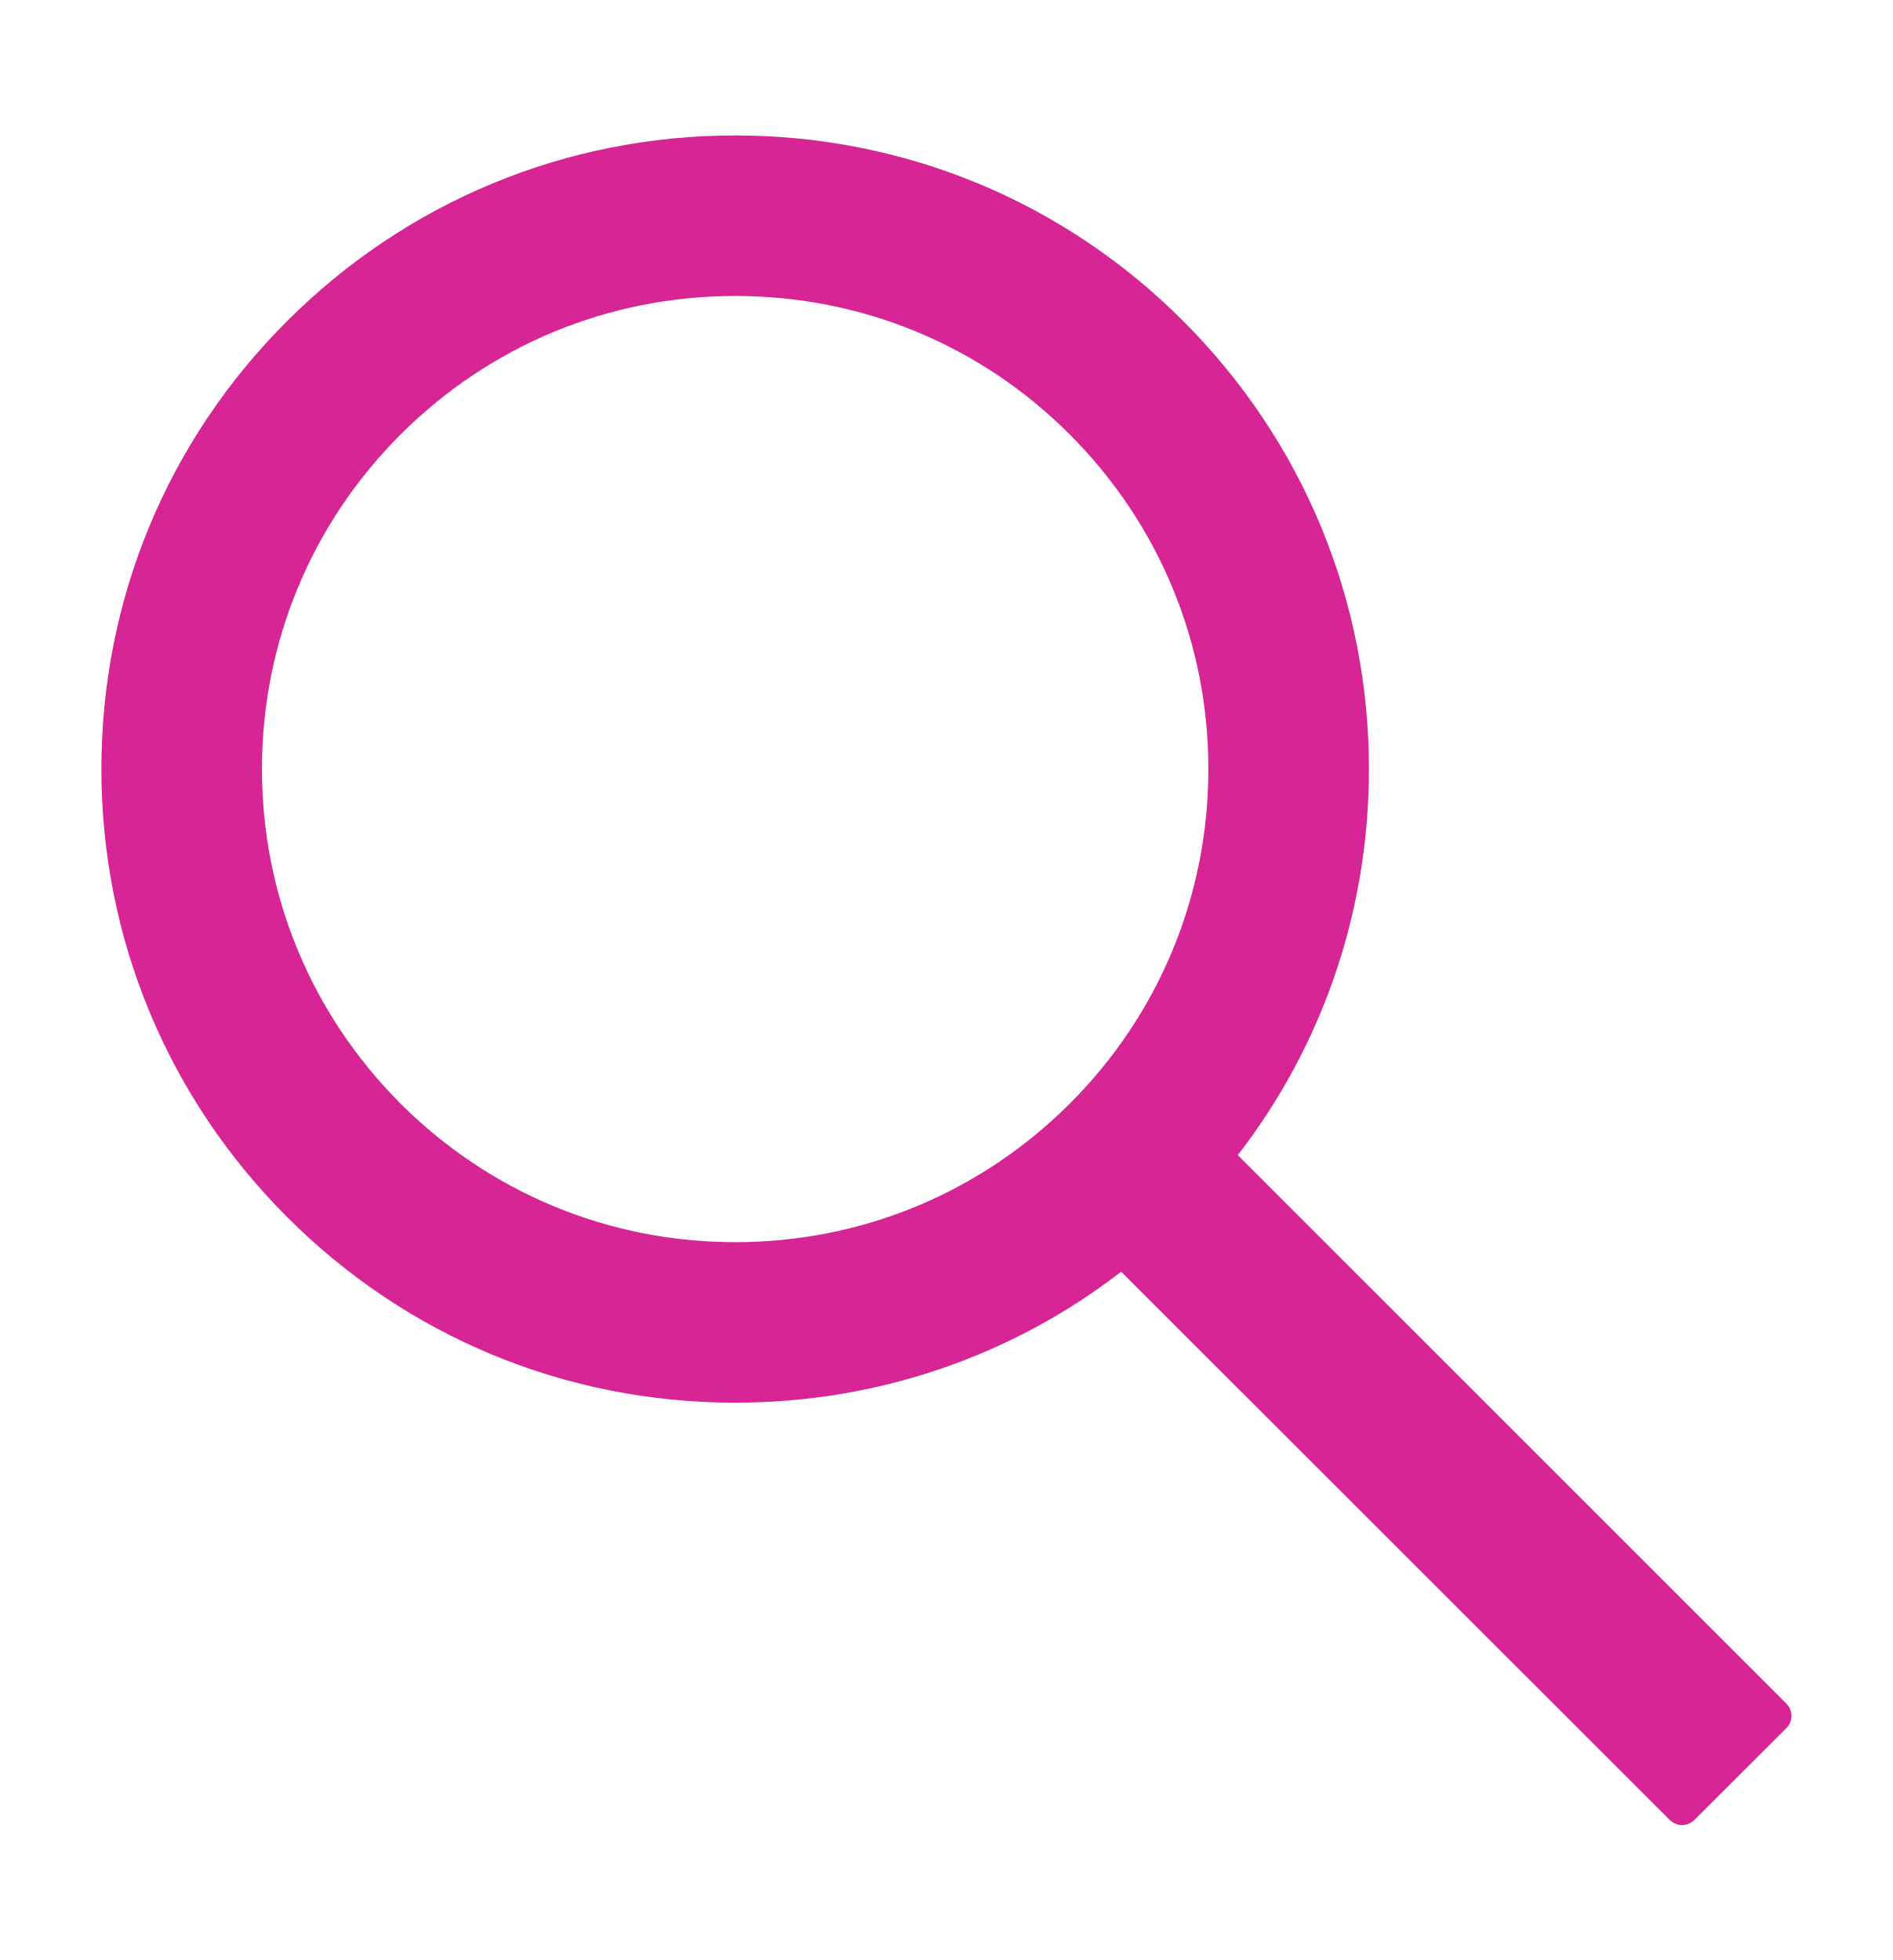
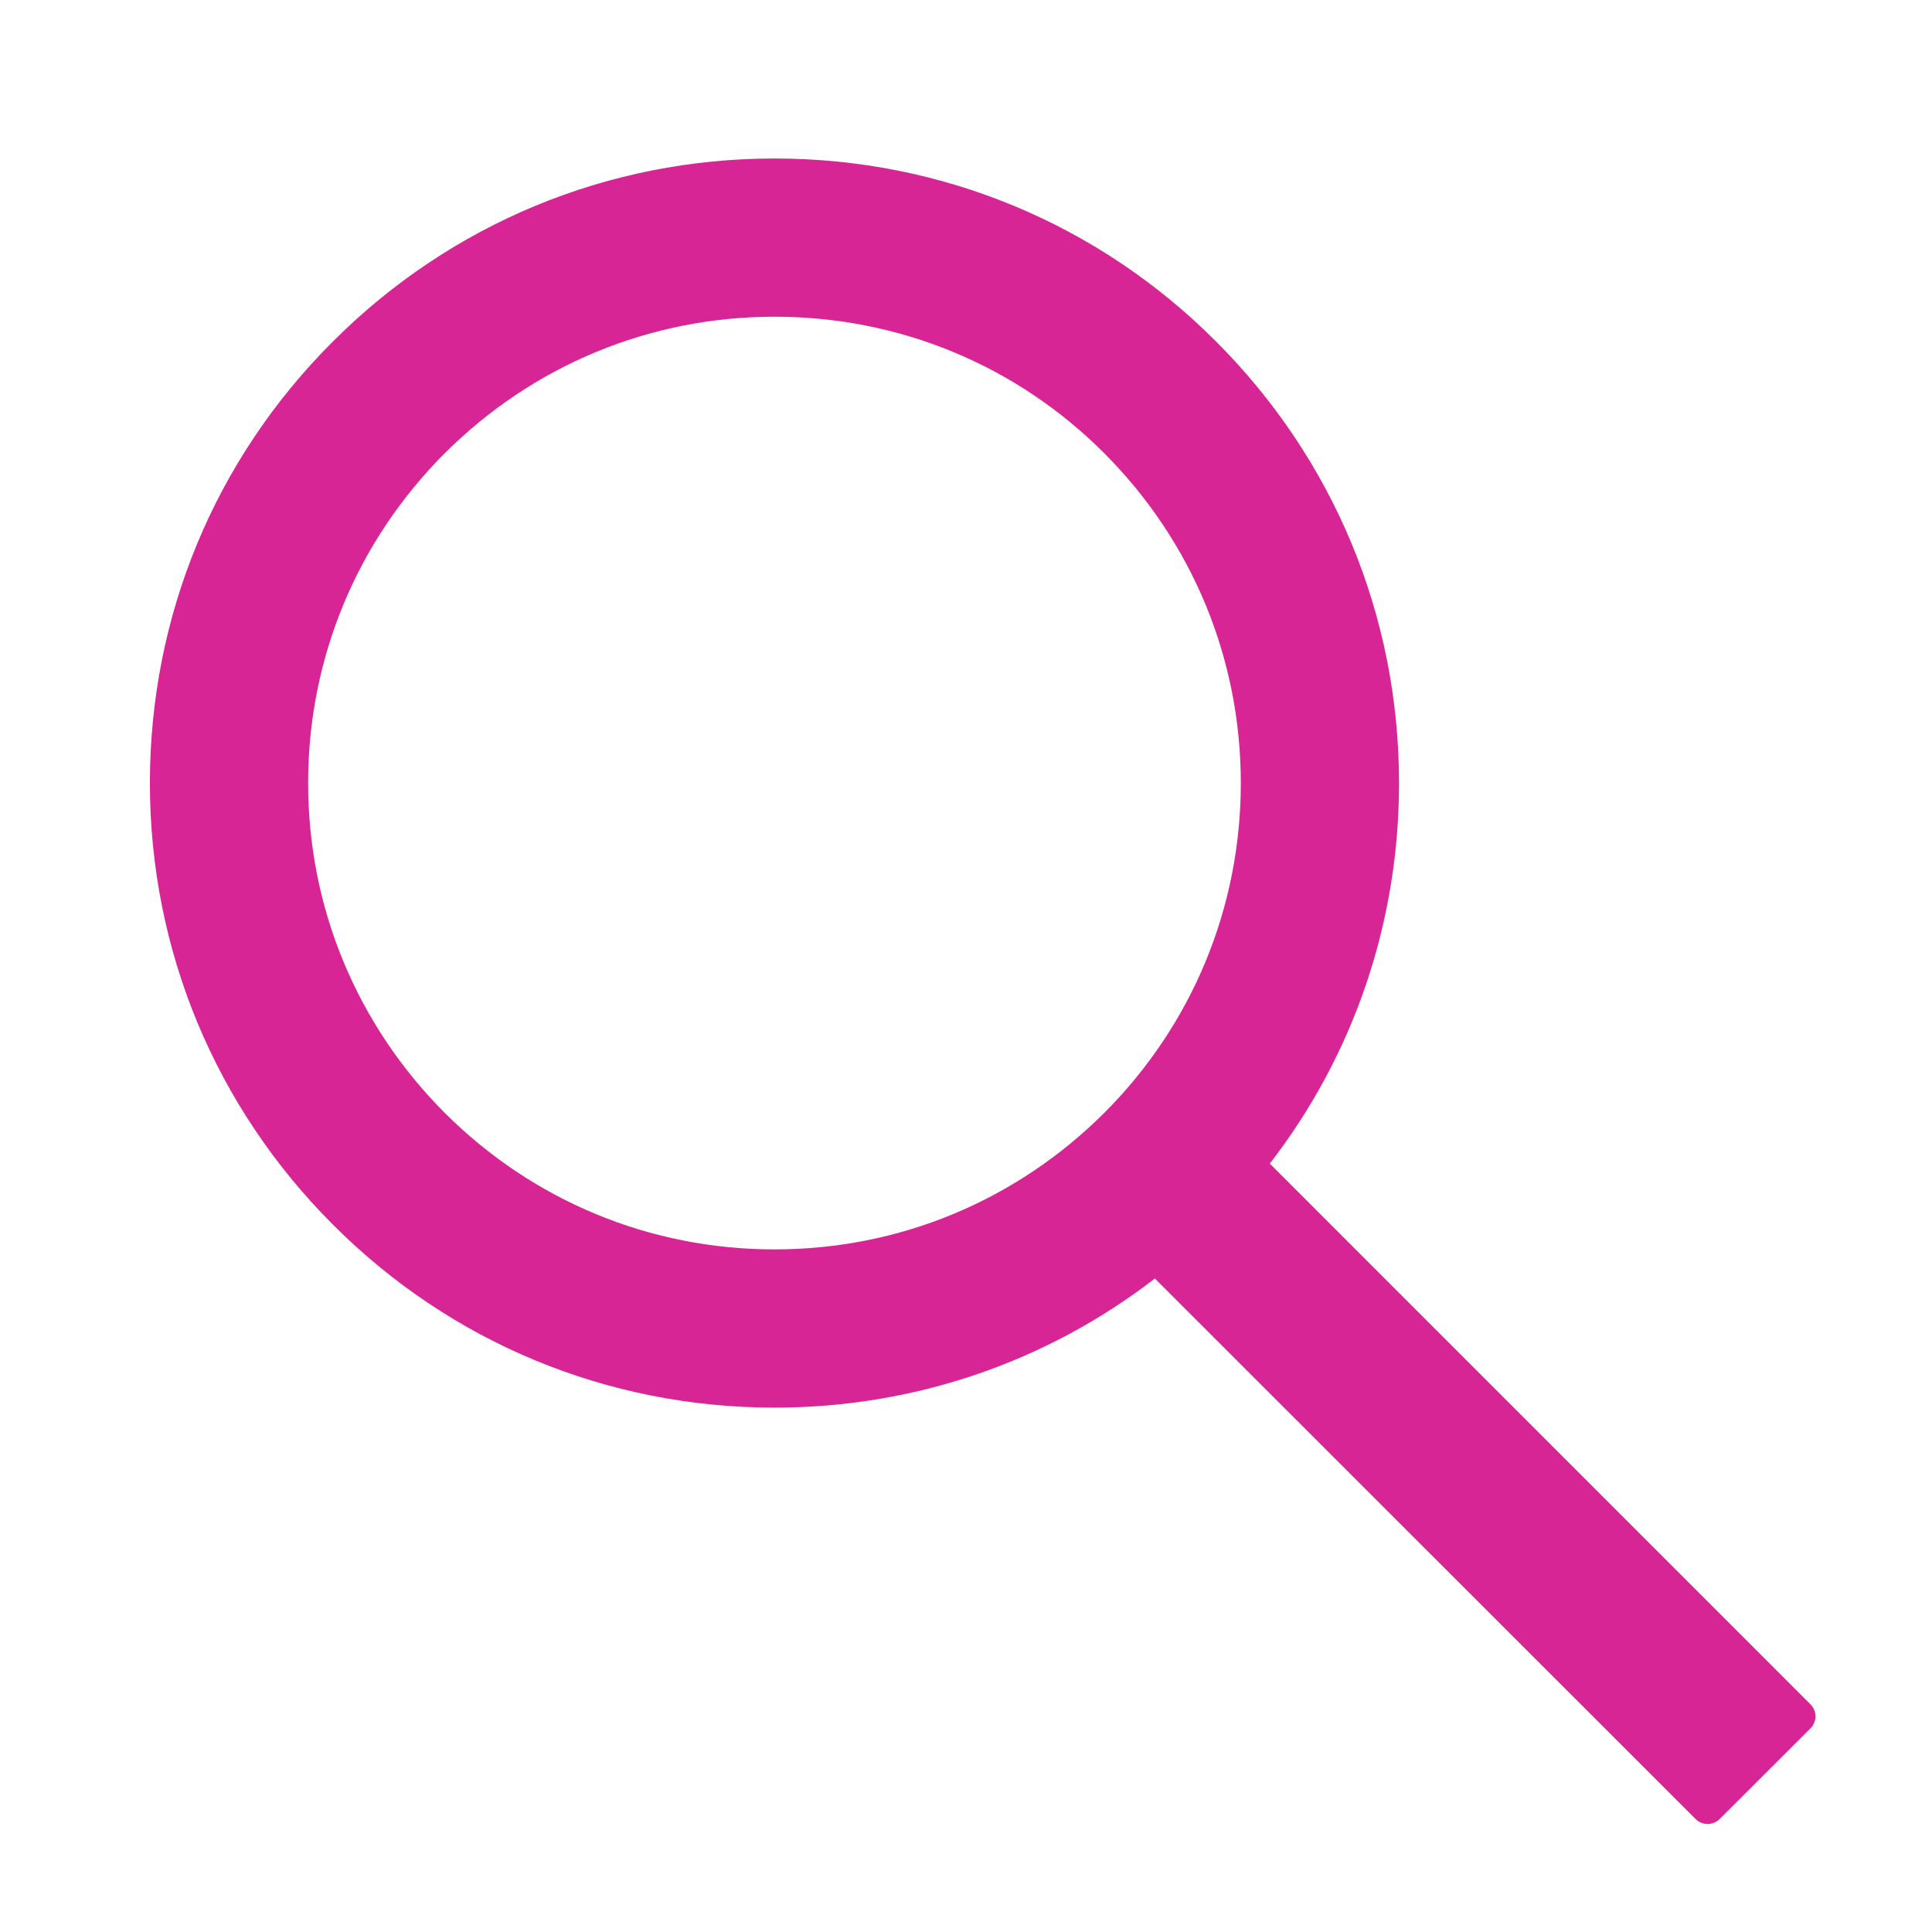
- <svg xmlns="http://www.w3.org/2000/svg" width="28" height="29" viewBox="0 0 28 29" fill="none">
-   <path d="M26.425 25.207L18.31 17.091C19.569 15.463 20.25 13.473 20.25 11.379C20.25 8.873 19.272 6.523 17.504 4.751C15.735 2.979 13.379 2.004 10.876 2.004C8.372 2.004 6.016 2.982 4.247 4.751C2.475 6.519 1.5 8.873 1.5 11.379C1.5 13.882 2.479 16.238 4.247 18.007C6.016 19.779 8.369 20.754 10.876 20.754C12.969 20.754 14.957 20.073 16.585 18.816L24.701 26.929C24.724 26.953 24.753 26.971 24.784 26.984C24.815 26.997 24.848 27.004 24.882 27.004C24.915 27.004 24.949 26.997 24.98 26.984C25.011 26.971 25.039 26.953 25.063 26.929L26.425 25.569C26.449 25.546 26.468 25.517 26.481 25.486C26.494 25.455 26.501 25.422 26.501 25.388C26.501 25.355 26.494 25.321 26.481 25.29C26.468 25.259 26.449 25.231 26.425 25.207V25.207ZM15.825 16.329C14.501 17.651 12.744 18.379 10.876 18.379C9.007 18.379 7.25 17.651 5.925 16.329C4.604 15.004 3.875 13.248 3.875 11.379C3.875 9.51 4.604 7.751 5.925 6.429C7.25 5.107 9.007 4.379 10.876 4.379C12.744 4.379 14.504 5.104 15.825 6.429C17.147 7.754 17.875 9.51 17.875 11.379C17.875 13.248 17.147 15.007 15.825 16.329Z" fill="#D82596" />
+ <svg xmlns="http://www.w3.org/2000/svg" width="29" height="29" viewBox="0 0 29 29" fill="none">
+   <path d="M27.175 25.582L19.06 17.466C20.319 15.838 21 13.847 21 11.754C21 9.247 20.022 6.897 18.254 5.126C16.485 3.354 14.129 2.379 11.626 2.379C9.122 2.379 6.766 3.357 4.997 5.126C3.225 6.894 2.25 9.247 2.25 11.754C2.25 14.257 3.229 16.613 4.997 18.382C6.766 20.154 9.119 21.129 11.626 21.129C13.719 21.129 15.707 20.447 17.335 19.191L25.451 27.304C25.474 27.328 25.503 27.346 25.534 27.359C25.565 27.372 25.598 27.379 25.632 27.379C25.665 27.379 25.699 27.372 25.73 27.359C25.761 27.346 25.789 27.328 25.813 27.304L27.175 25.944C27.199 25.921 27.218 25.892 27.231 25.861C27.244 25.83 27.251 25.797 27.251 25.763C27.251 25.729 27.244 25.696 27.231 25.665C27.218 25.634 27.199 25.606 27.175 25.582ZM16.576 16.704C15.251 18.026 13.494 18.754 11.626 18.754C9.757 18.754 8 18.026 6.675 16.704C5.354 15.379 4.625 13.622 4.625 11.754C4.625 9.885 5.354 8.126 6.675 6.804C8 5.482 9.757 4.754 11.626 4.754C13.494 4.754 15.254 5.479 16.576 6.804C17.897 8.129 18.625 9.885 18.625 11.754C18.625 13.622 17.897 15.382 16.576 16.704Z" fill="#D82596" />
</svg>
